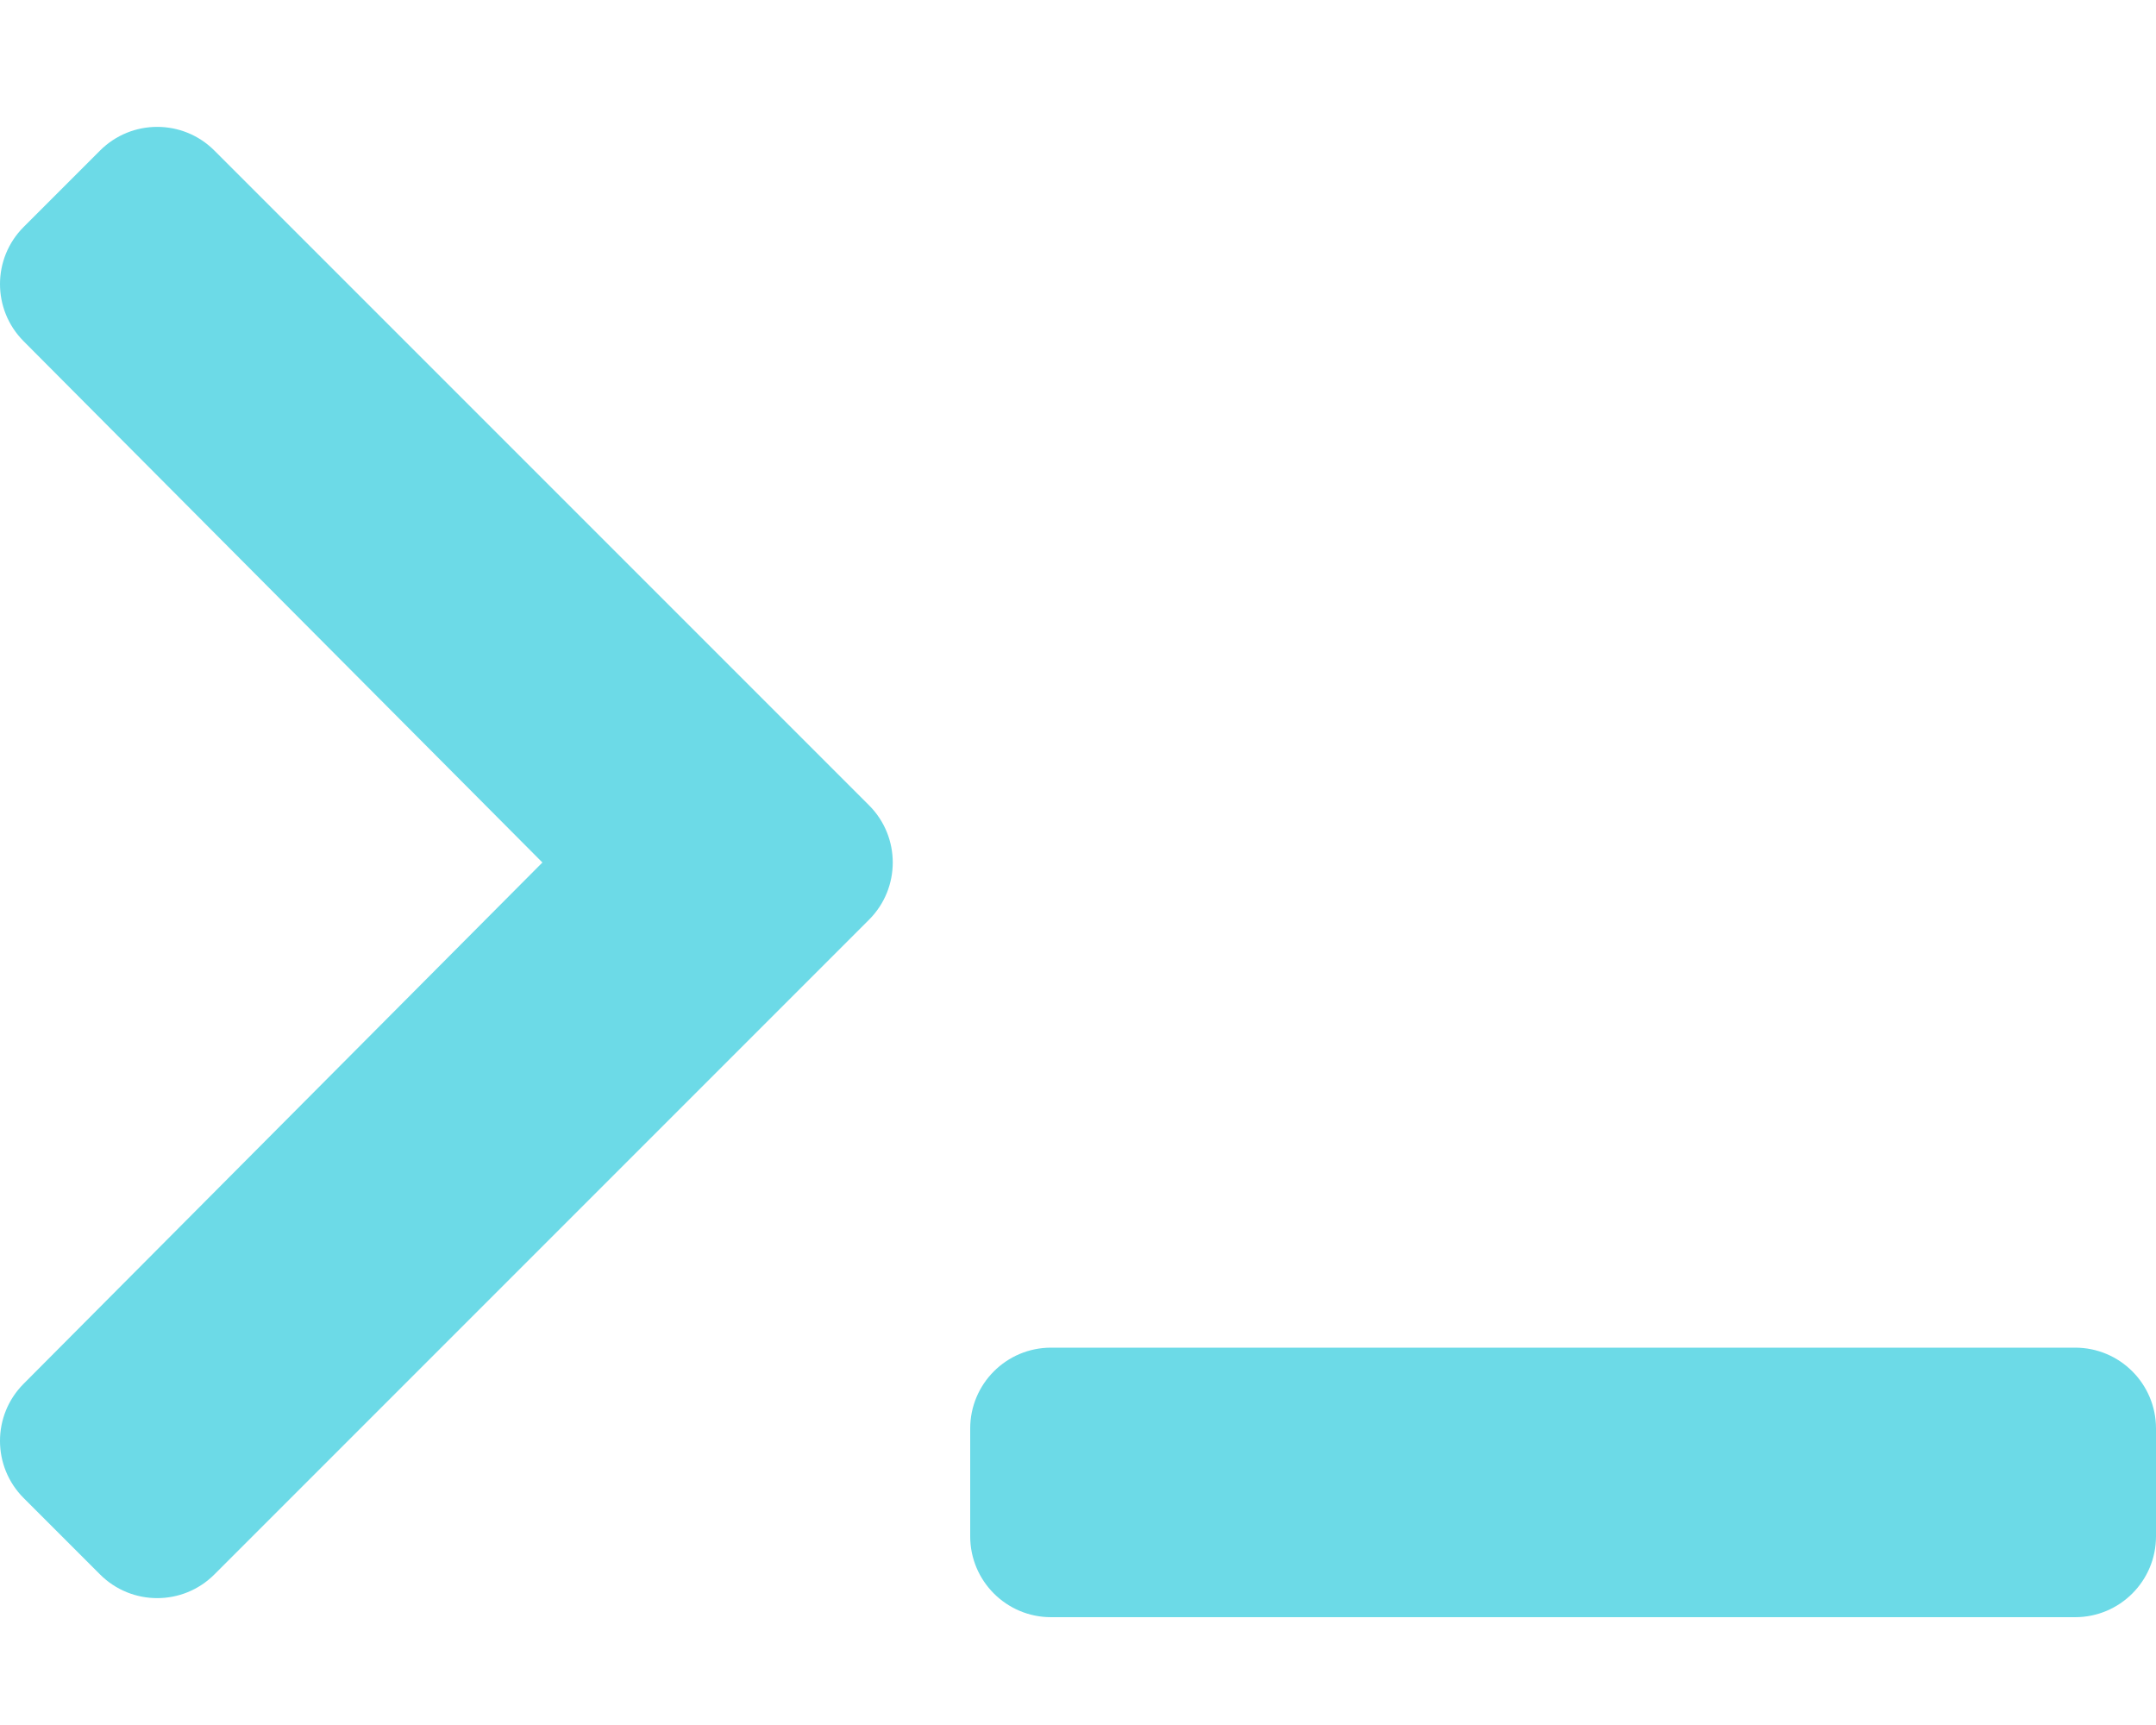
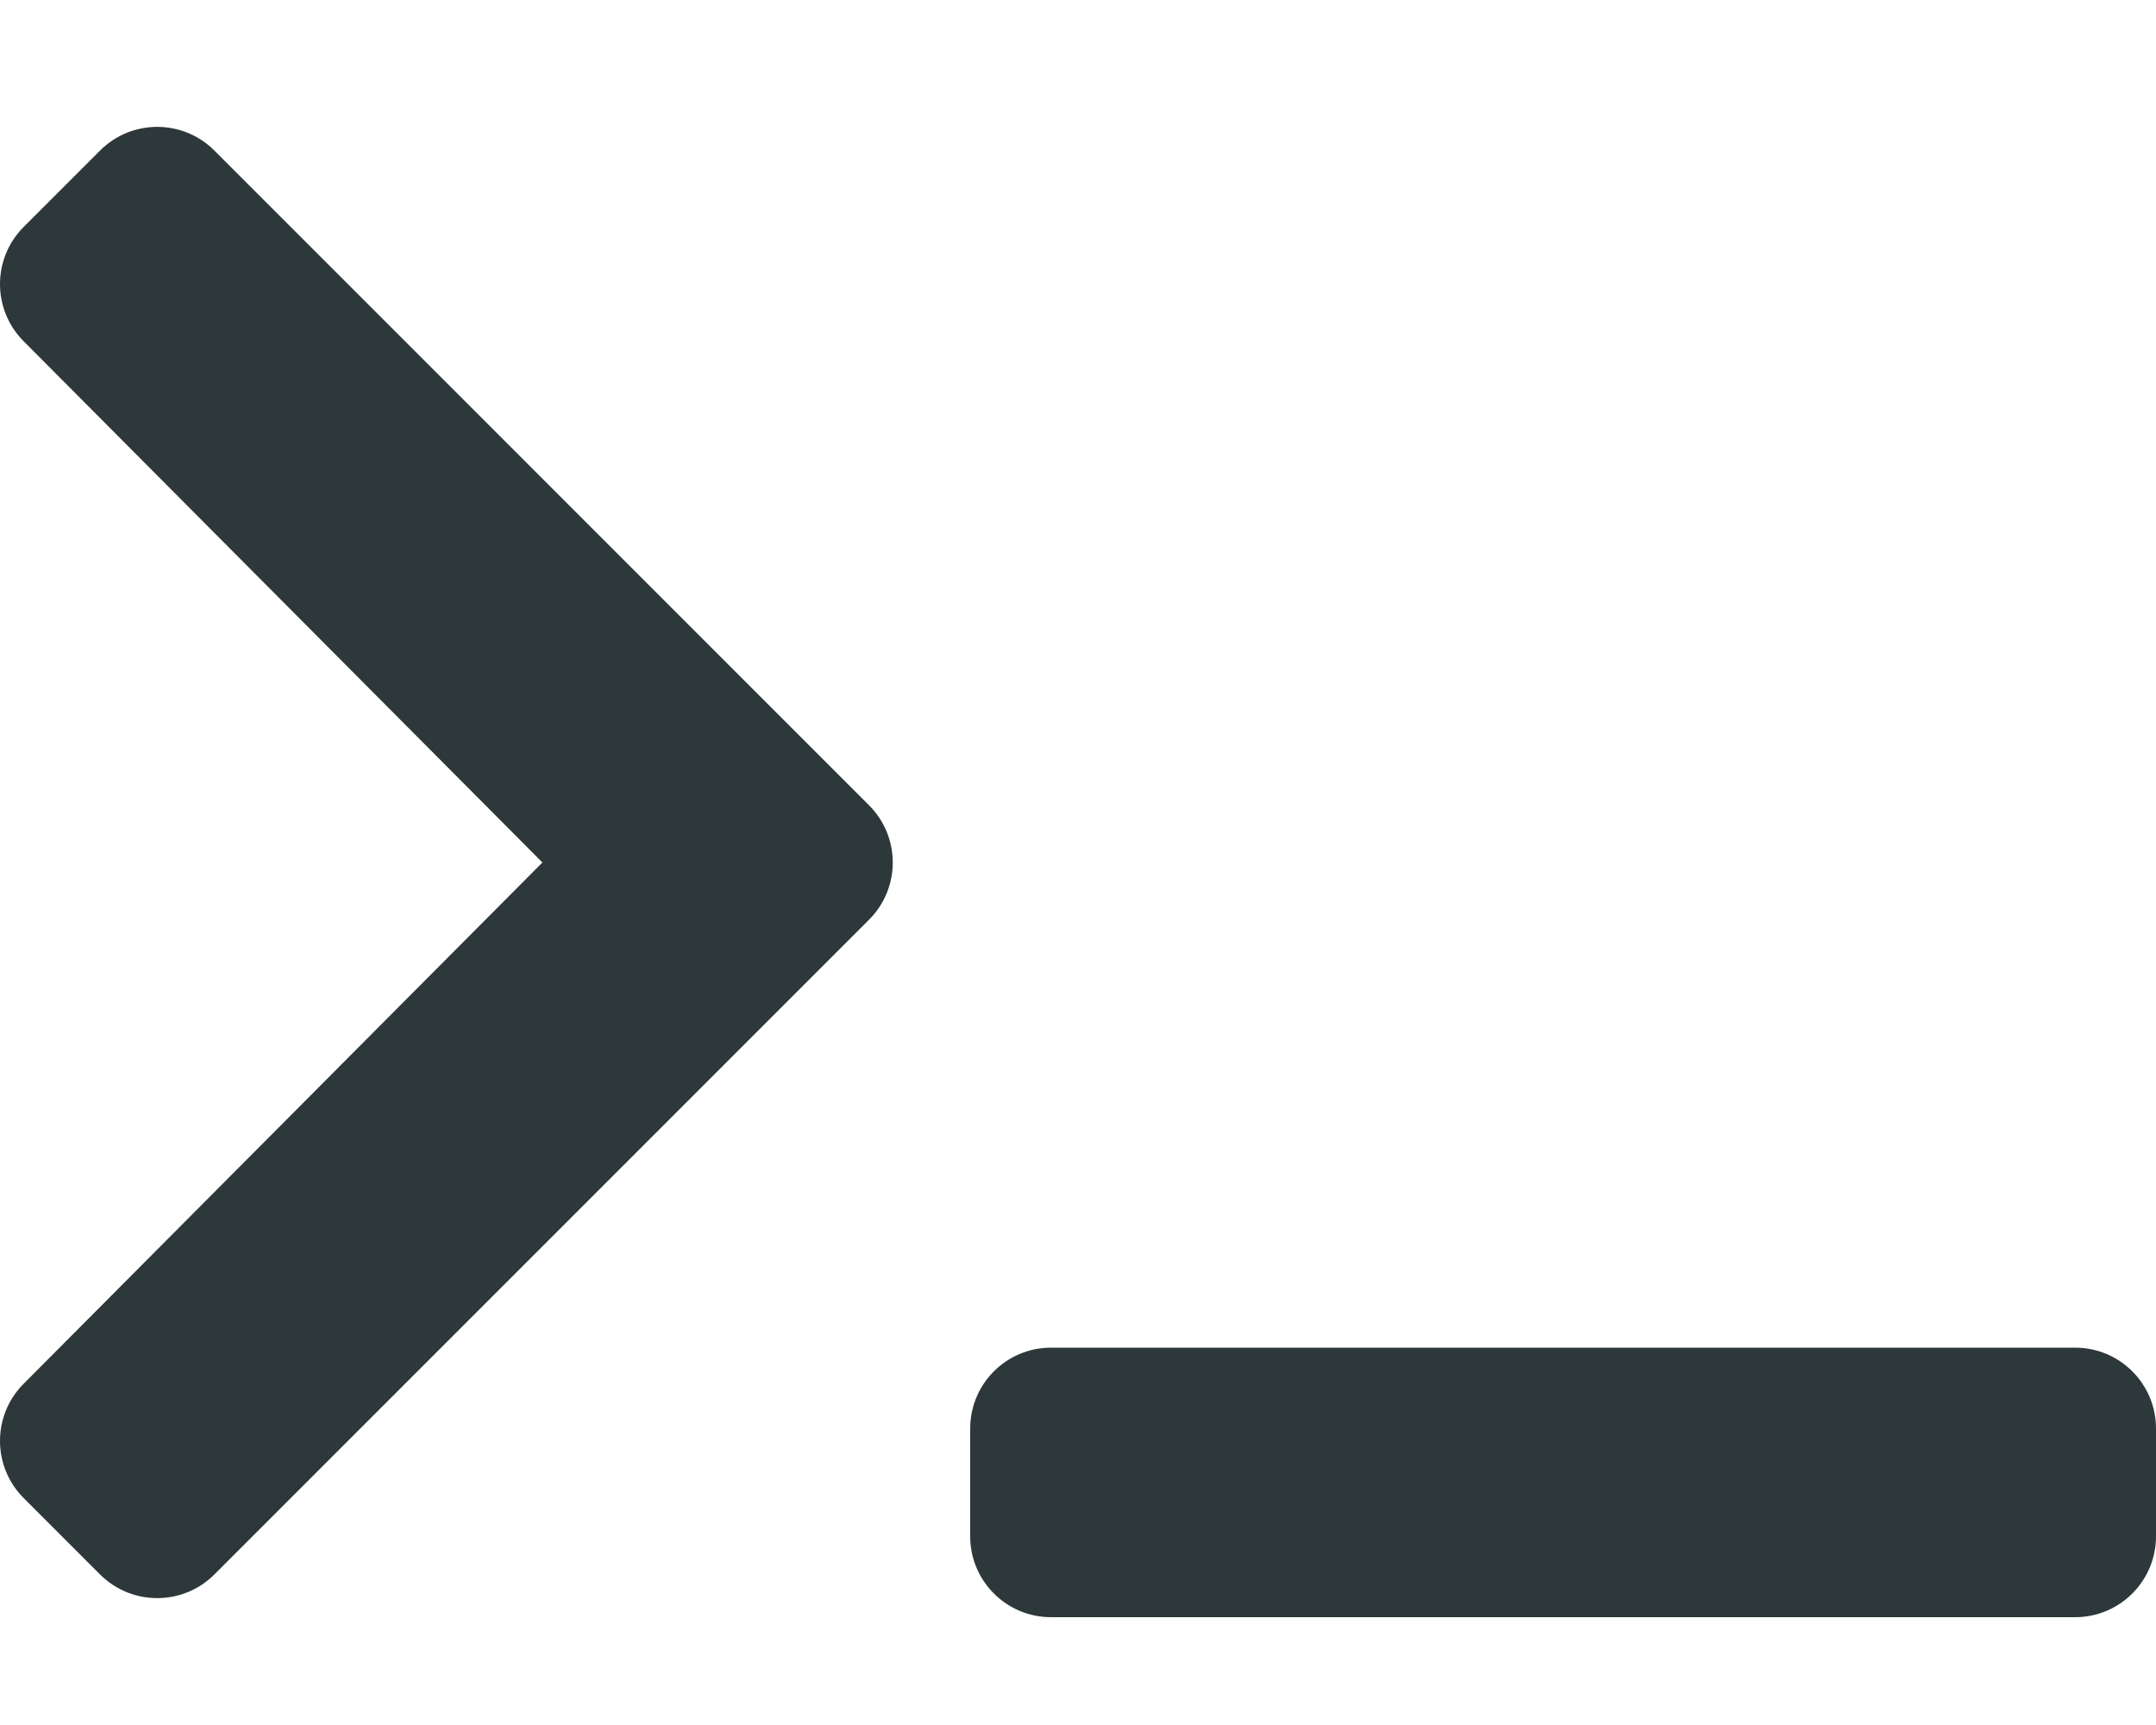
- <svg xmlns="http://www.w3.org/2000/svg" style="fill:#6CDAE7;" viewBox="0 0 640 512">
+ <svg xmlns="http://www.w3.org/2000/svg" style="fill:#2D383A;" viewBox="0 0 640 512">
  <path d="M257.981 272.971L63.638 467.314c-9.373 9.373-24.569 9.373-33.941 0L7.029 444.647c-9.357-9.357-9.375-24.522-.04-33.901L161.011 256 6.99 101.255c-9.335-9.379-9.317-24.544.04-33.901l22.667-22.667c9.373-9.373 24.569-9.373 33.941 0L257.981 239.03c9.373 9.372 9.373 24.568 0 33.941zM640 456v-32c0-13.255-10.745-24-24-24H312c-13.255 0-24 10.745-24 24v32c0 13.255 10.745 24 24 24h304c13.255 0 24-10.745 24-24z" />
</svg>
